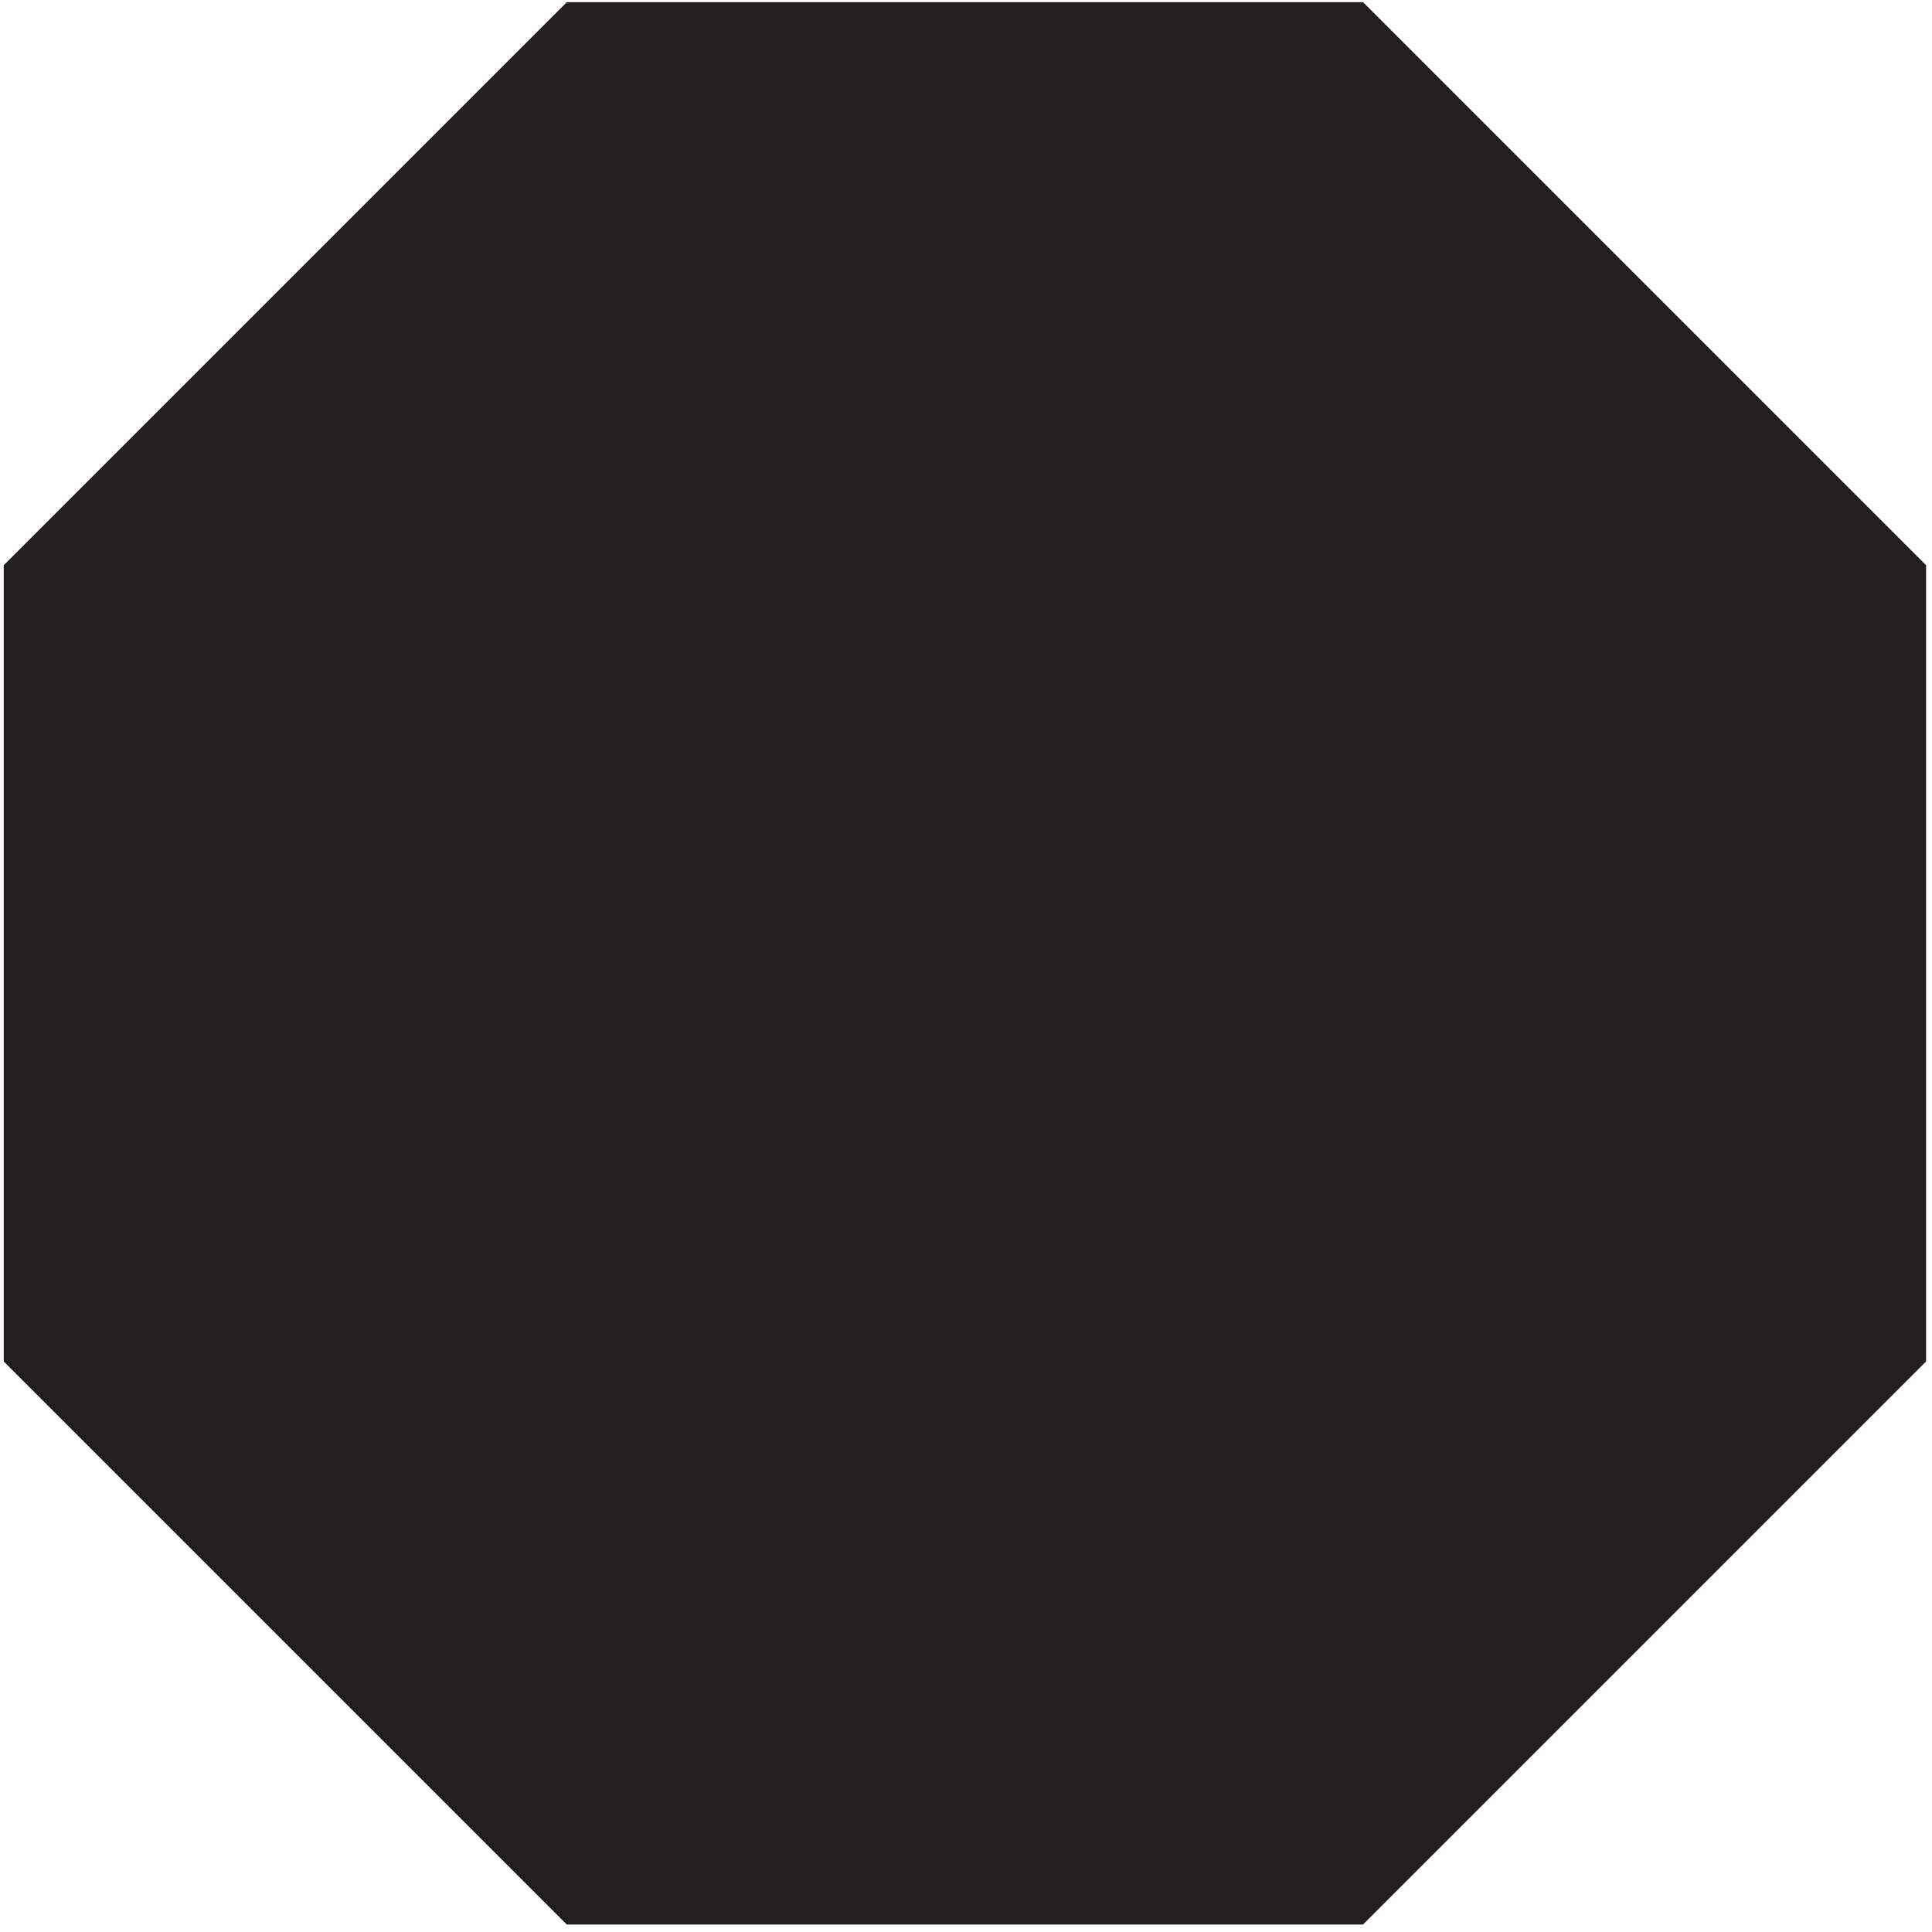
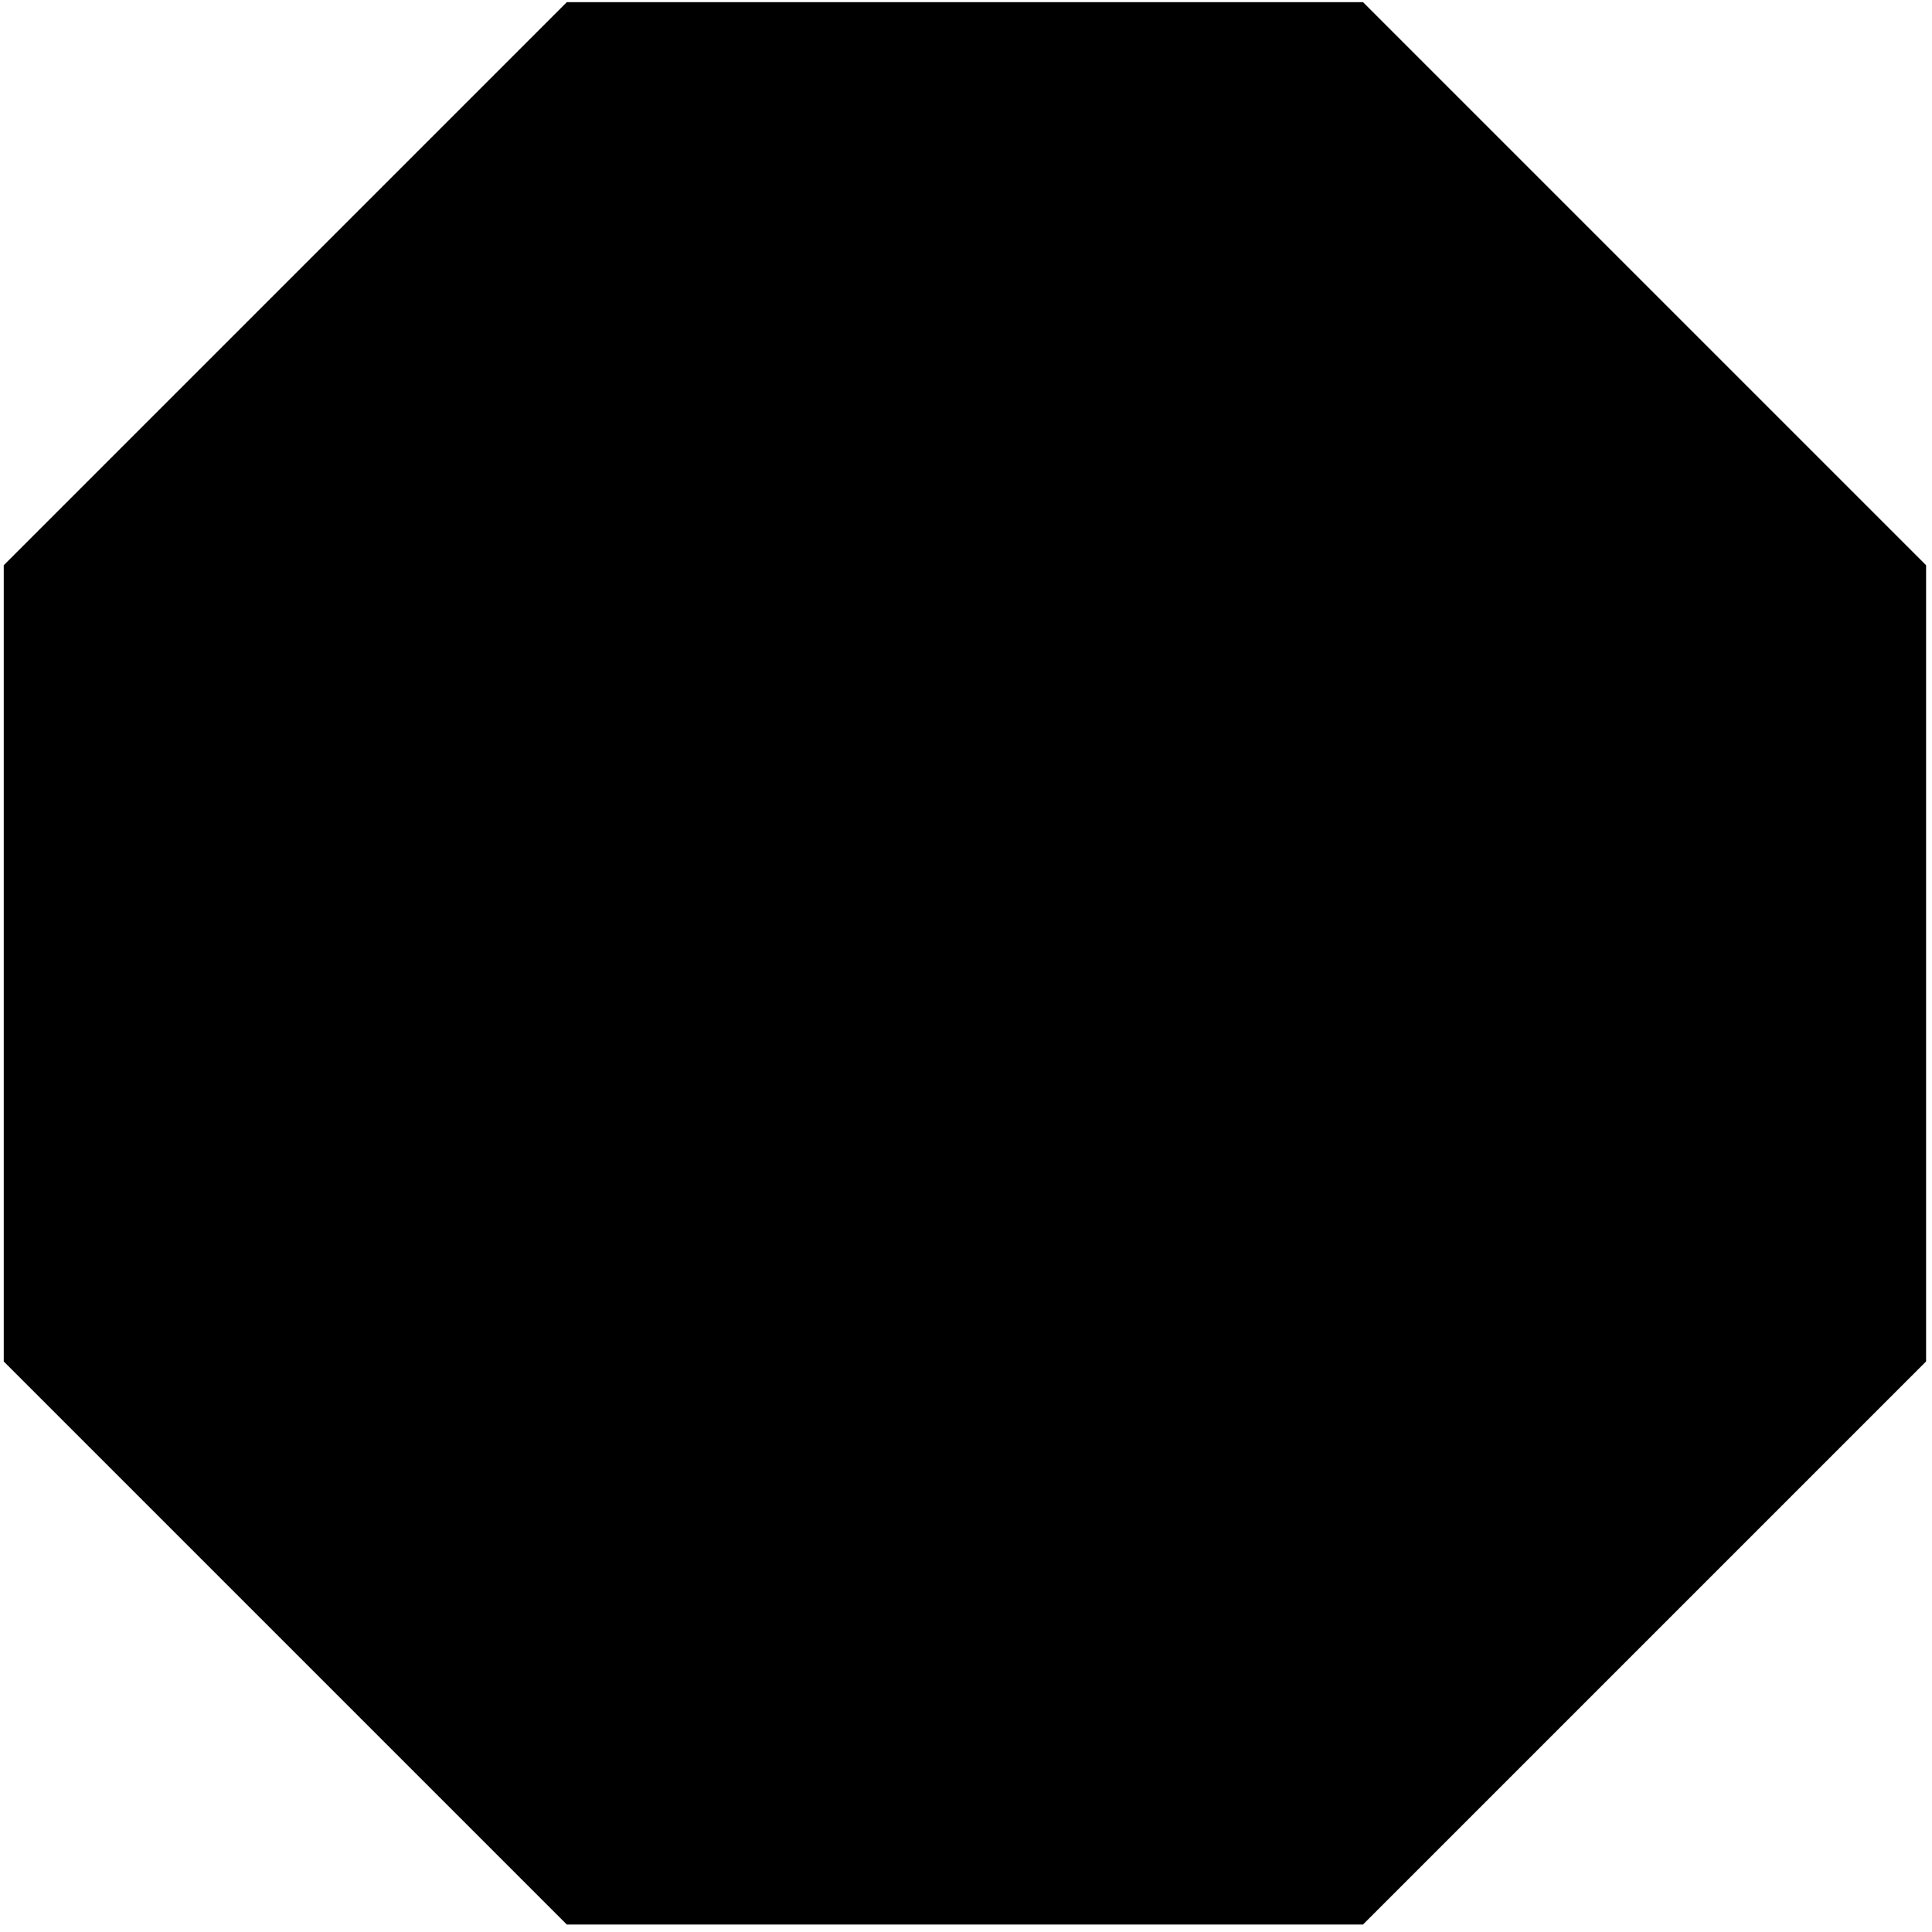
<svg xmlns="http://www.w3.org/2000/svg" id="Layer_1" data-name="Layer 1" viewBox="0 0 16 16">
-   <polygon points="4.694 15.938 0.031 11.275 0.031 4.681 4.694 0.018 11.288 0.018 15.951 4.681 15.951 11.275 11.288 15.938 4.694 15.938" fill="#231f20" />
+   <polygon points="4.694 15.938 0.031 11.275 0.031 4.681 4.694 0.018 11.288 0.018 15.951 4.681 15.951 11.275 11.288 15.938 4.694 15.938" />
</svg>
